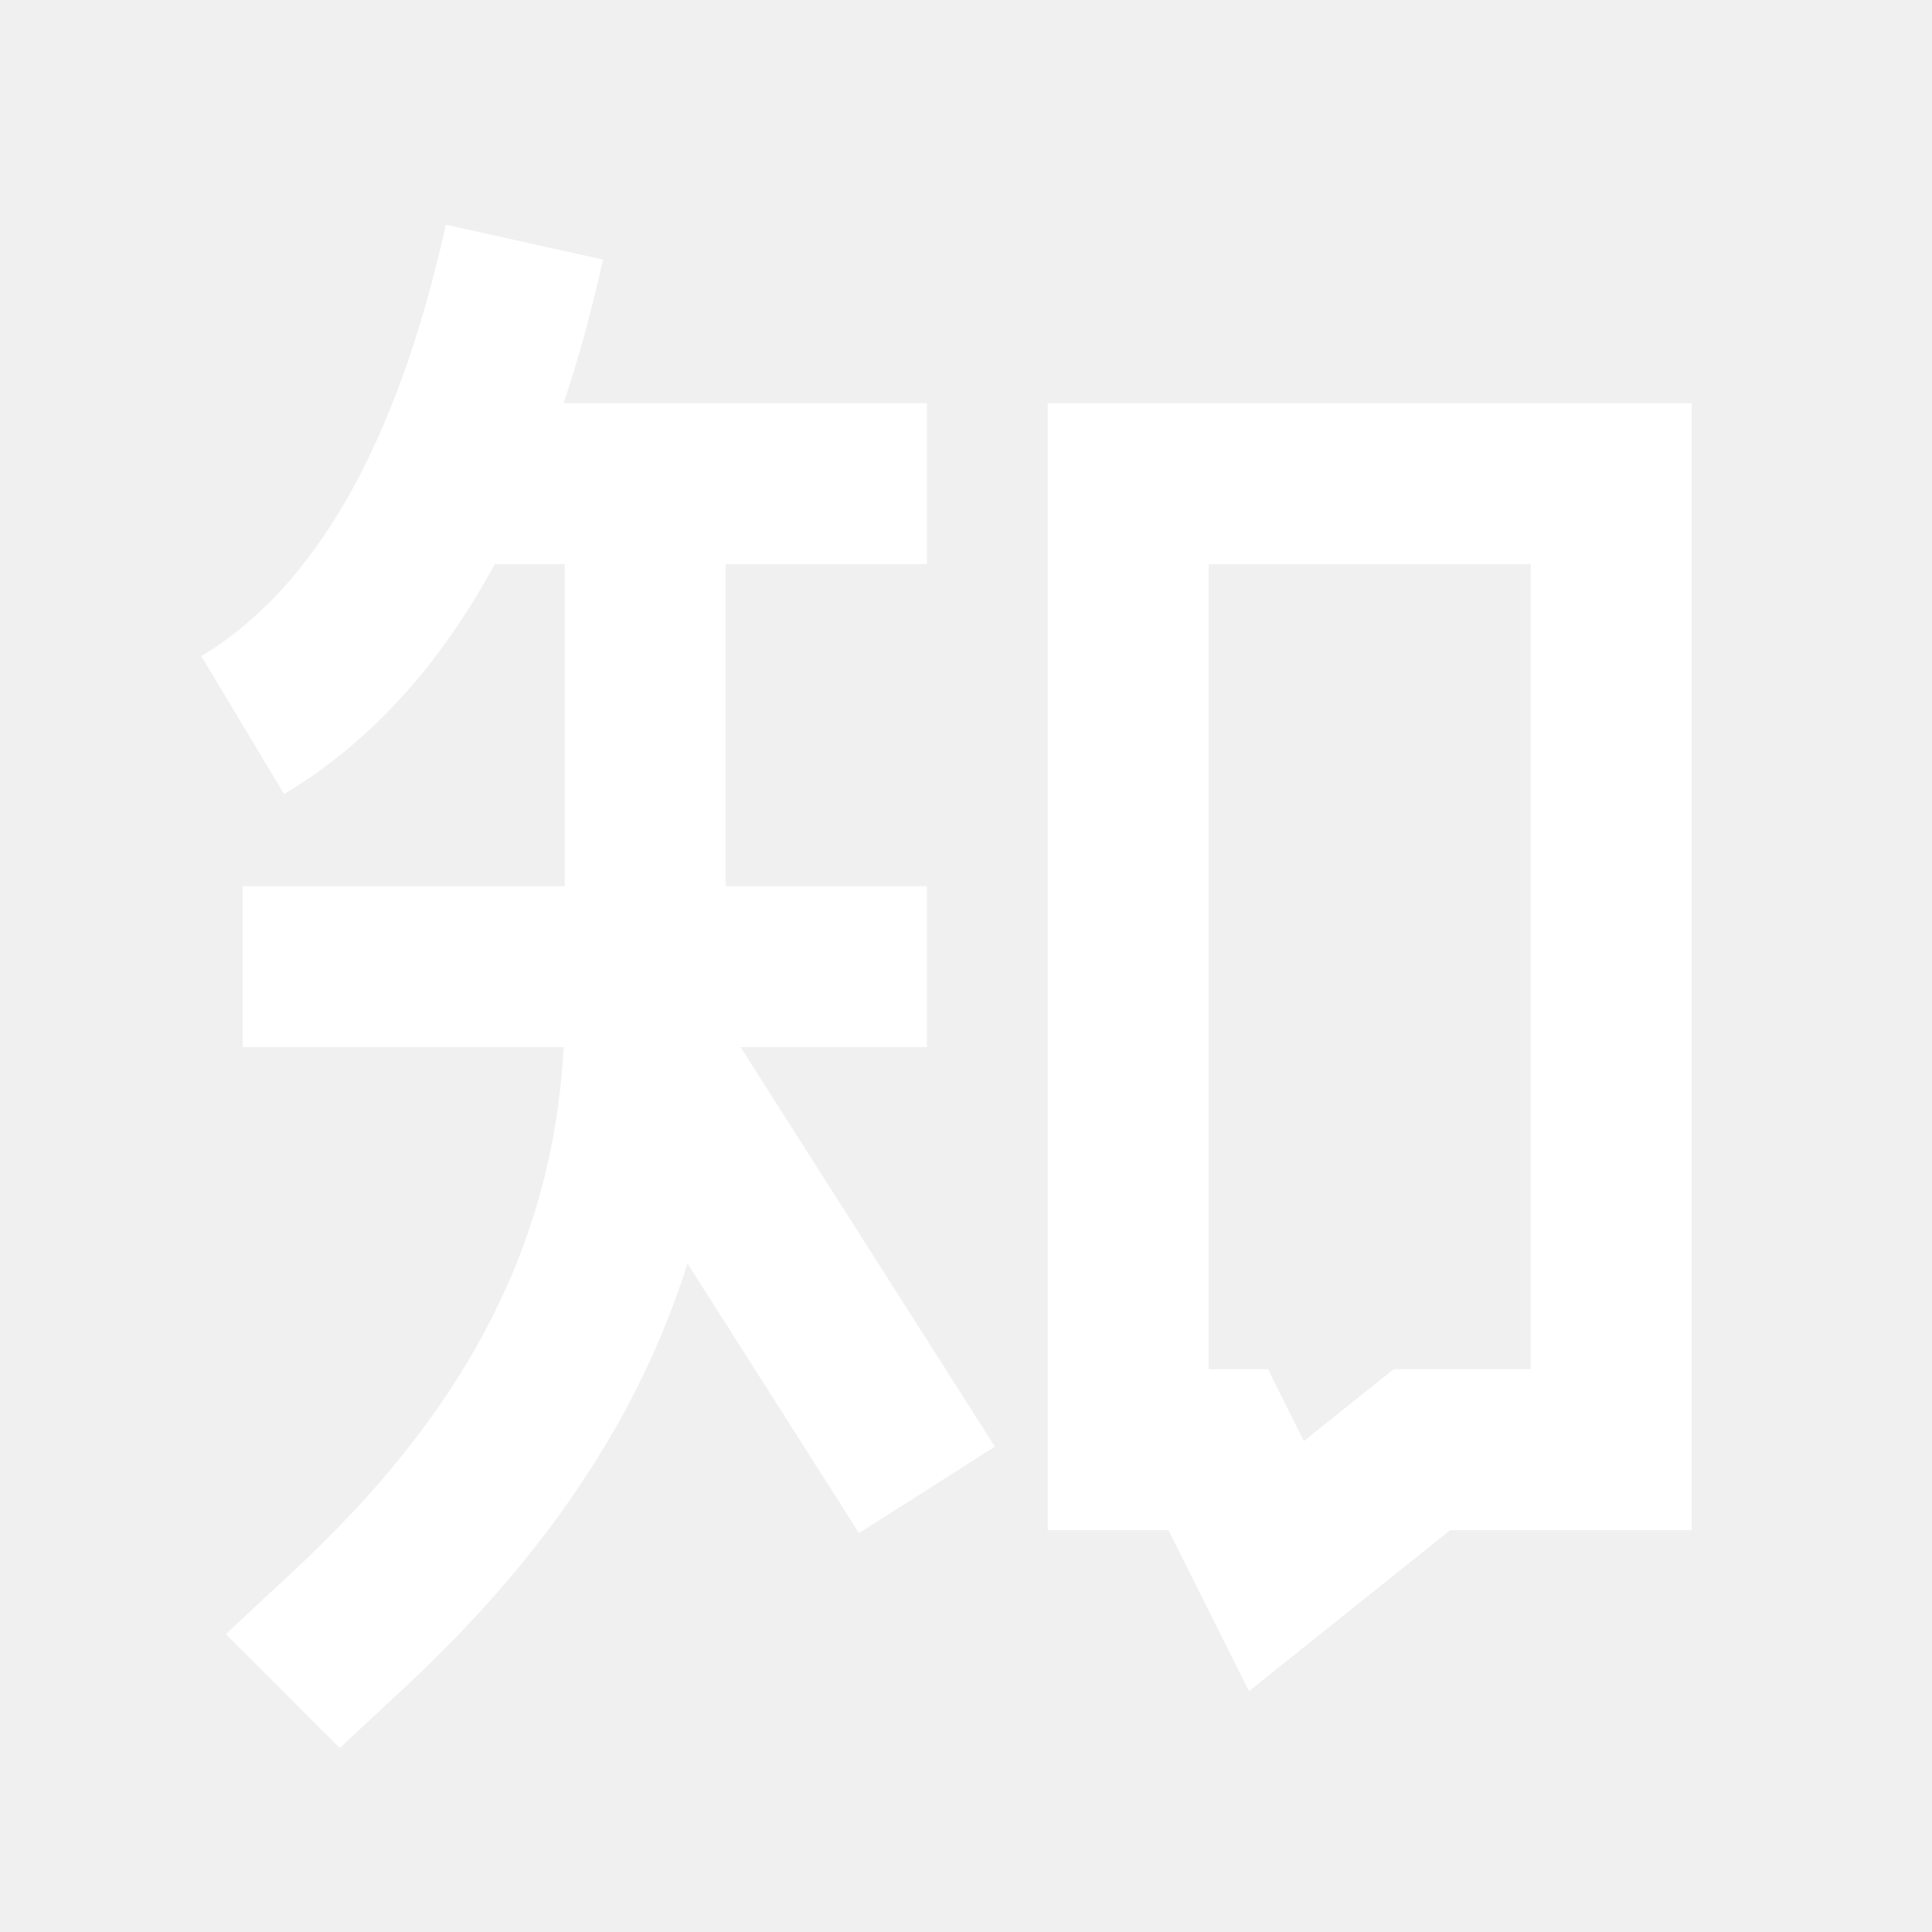
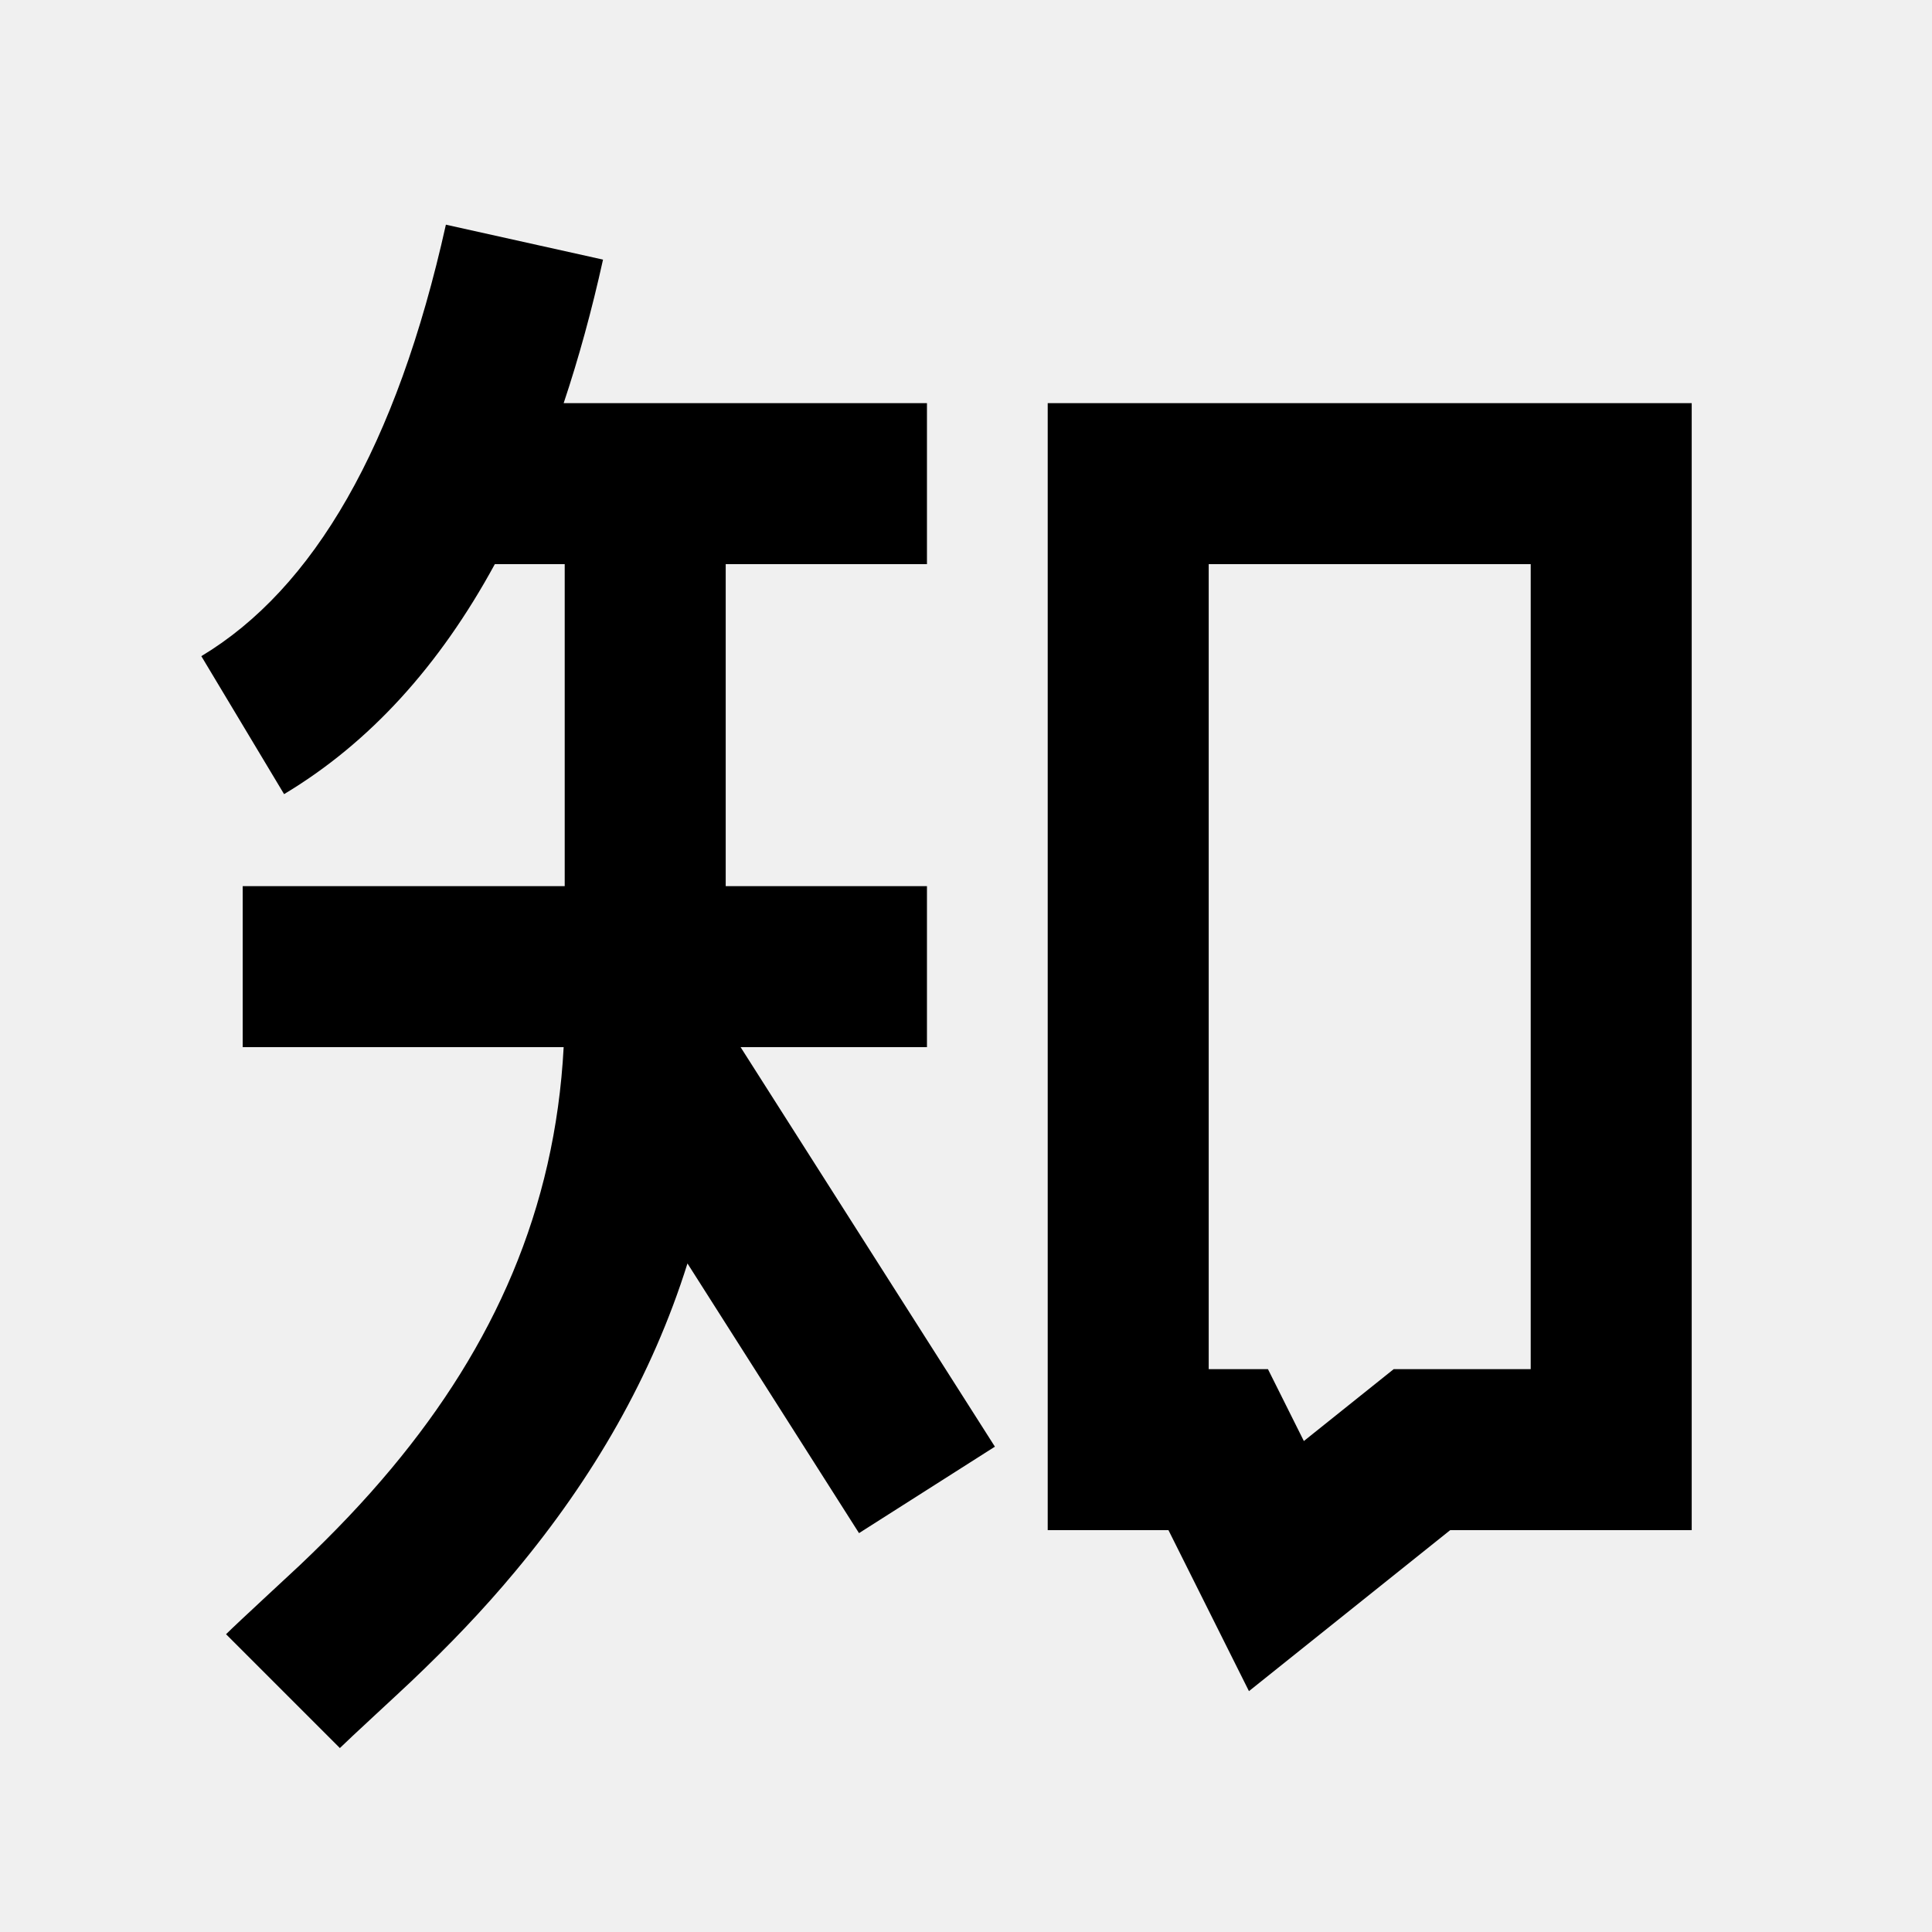
<svg xmlns="http://www.w3.org/2000/svg" height="100%" stroke-miterlimit="10" style="fill-rule:nonzero;clip-rule:evenodd;stroke-linecap:round;stroke-linejoin:round;" version="1.1" viewBox="0 0 24 24" width="100%" xml:space="preserve">
  <defs />
  <g id="Untitled">
-     <path d="M12.359 17.971L10.671 19.045L8.54 15.695C8.1 17.097 7.368 18.36 6.401 19.52C5.999 20.003 5.581 20.438 5.1 20.895C4.945 21.042 4.325 21.612 4.222 21.715L2.808 20.301C2.947 20.162 3.595 19.566 3.723 19.445C4.153 19.037 4.518 18.655 4.865 18.239C6.131 16.721 6.895 15.029 7.002 13.008L3.015 13.008L3.015 11.008L7.015 11.008L7.015 7.008L6.147 7.008C5.458 8.274 4.589 9.23 3.529 9.865L2.501 8.151C3.896 7.313 4.926 5.547 5.539 2.791L7.491 3.225C7.351 3.858 7.188 4.452 7.002 5.008L11.515 5.008L11.515 7.008L9.015 7.008L9.015 11.008L11.515 11.008L11.515 13.008L9.2 13.008C9.2 13.008 12.359 17.971 12.359 17.971ZM16.197 17.901L17.313 17.008L19.015 17.008L19.015 7.008L15.015 7.008L15.015 17.008L15.751 17.008C15.751 17.008 16.197 17.901 16.197 17.901ZM13.015 5.008L21.015 5.008L21.015 19.008L18.015 19.008L15.515 21.008L14.515 19.008L13.015 19.008L13.015 5.008Z" fill="#ffffff" fill-rule="nonzero" opacity="1" stroke="none" />
+     <path d="M12.359 17.971L10.671 19.045L8.54 15.695C8.1 17.097 7.368 18.36 6.401 19.52C5.999 20.003 5.581 20.438 5.1 20.895C4.945 21.042 4.325 21.612 4.222 21.715L2.808 20.301C2.947 20.162 3.595 19.566 3.723 19.445C4.153 19.037 4.518 18.655 4.865 18.239C6.131 16.721 6.895 15.029 7.002 13.008L3.015 13.008L3.015 11.008L7.015 11.008L7.015 7.008L6.147 7.008C5.458 8.274 4.589 9.23 3.529 9.865L2.501 8.151C3.896 7.313 4.926 5.547 5.539 2.791L7.491 3.225C7.351 3.858 7.188 4.452 7.002 5.008L11.515 5.008L11.515 7.008L9.015 7.008L9.015 11.008L11.515 11.008L11.515 13.008L9.2 13.008C9.2 13.008 12.359 17.971 12.359 17.971ZM16.197 17.901L17.313 17.008L19.015 17.008L19.015 7.008L15.015 7.008L15.015 17.008L15.751 17.008C15.751 17.008 16.197 17.901 16.197 17.901ZM13.015 5.008L21.015 5.008L21.015 19.008L18.015 19.008L15.515 21.008L14.515 19.008L13.015 19.008L13.015 5.008Z" fill="#000" fill-rule="nonzero" opacity="1" stroke="none" />
  </g>
</svg>
